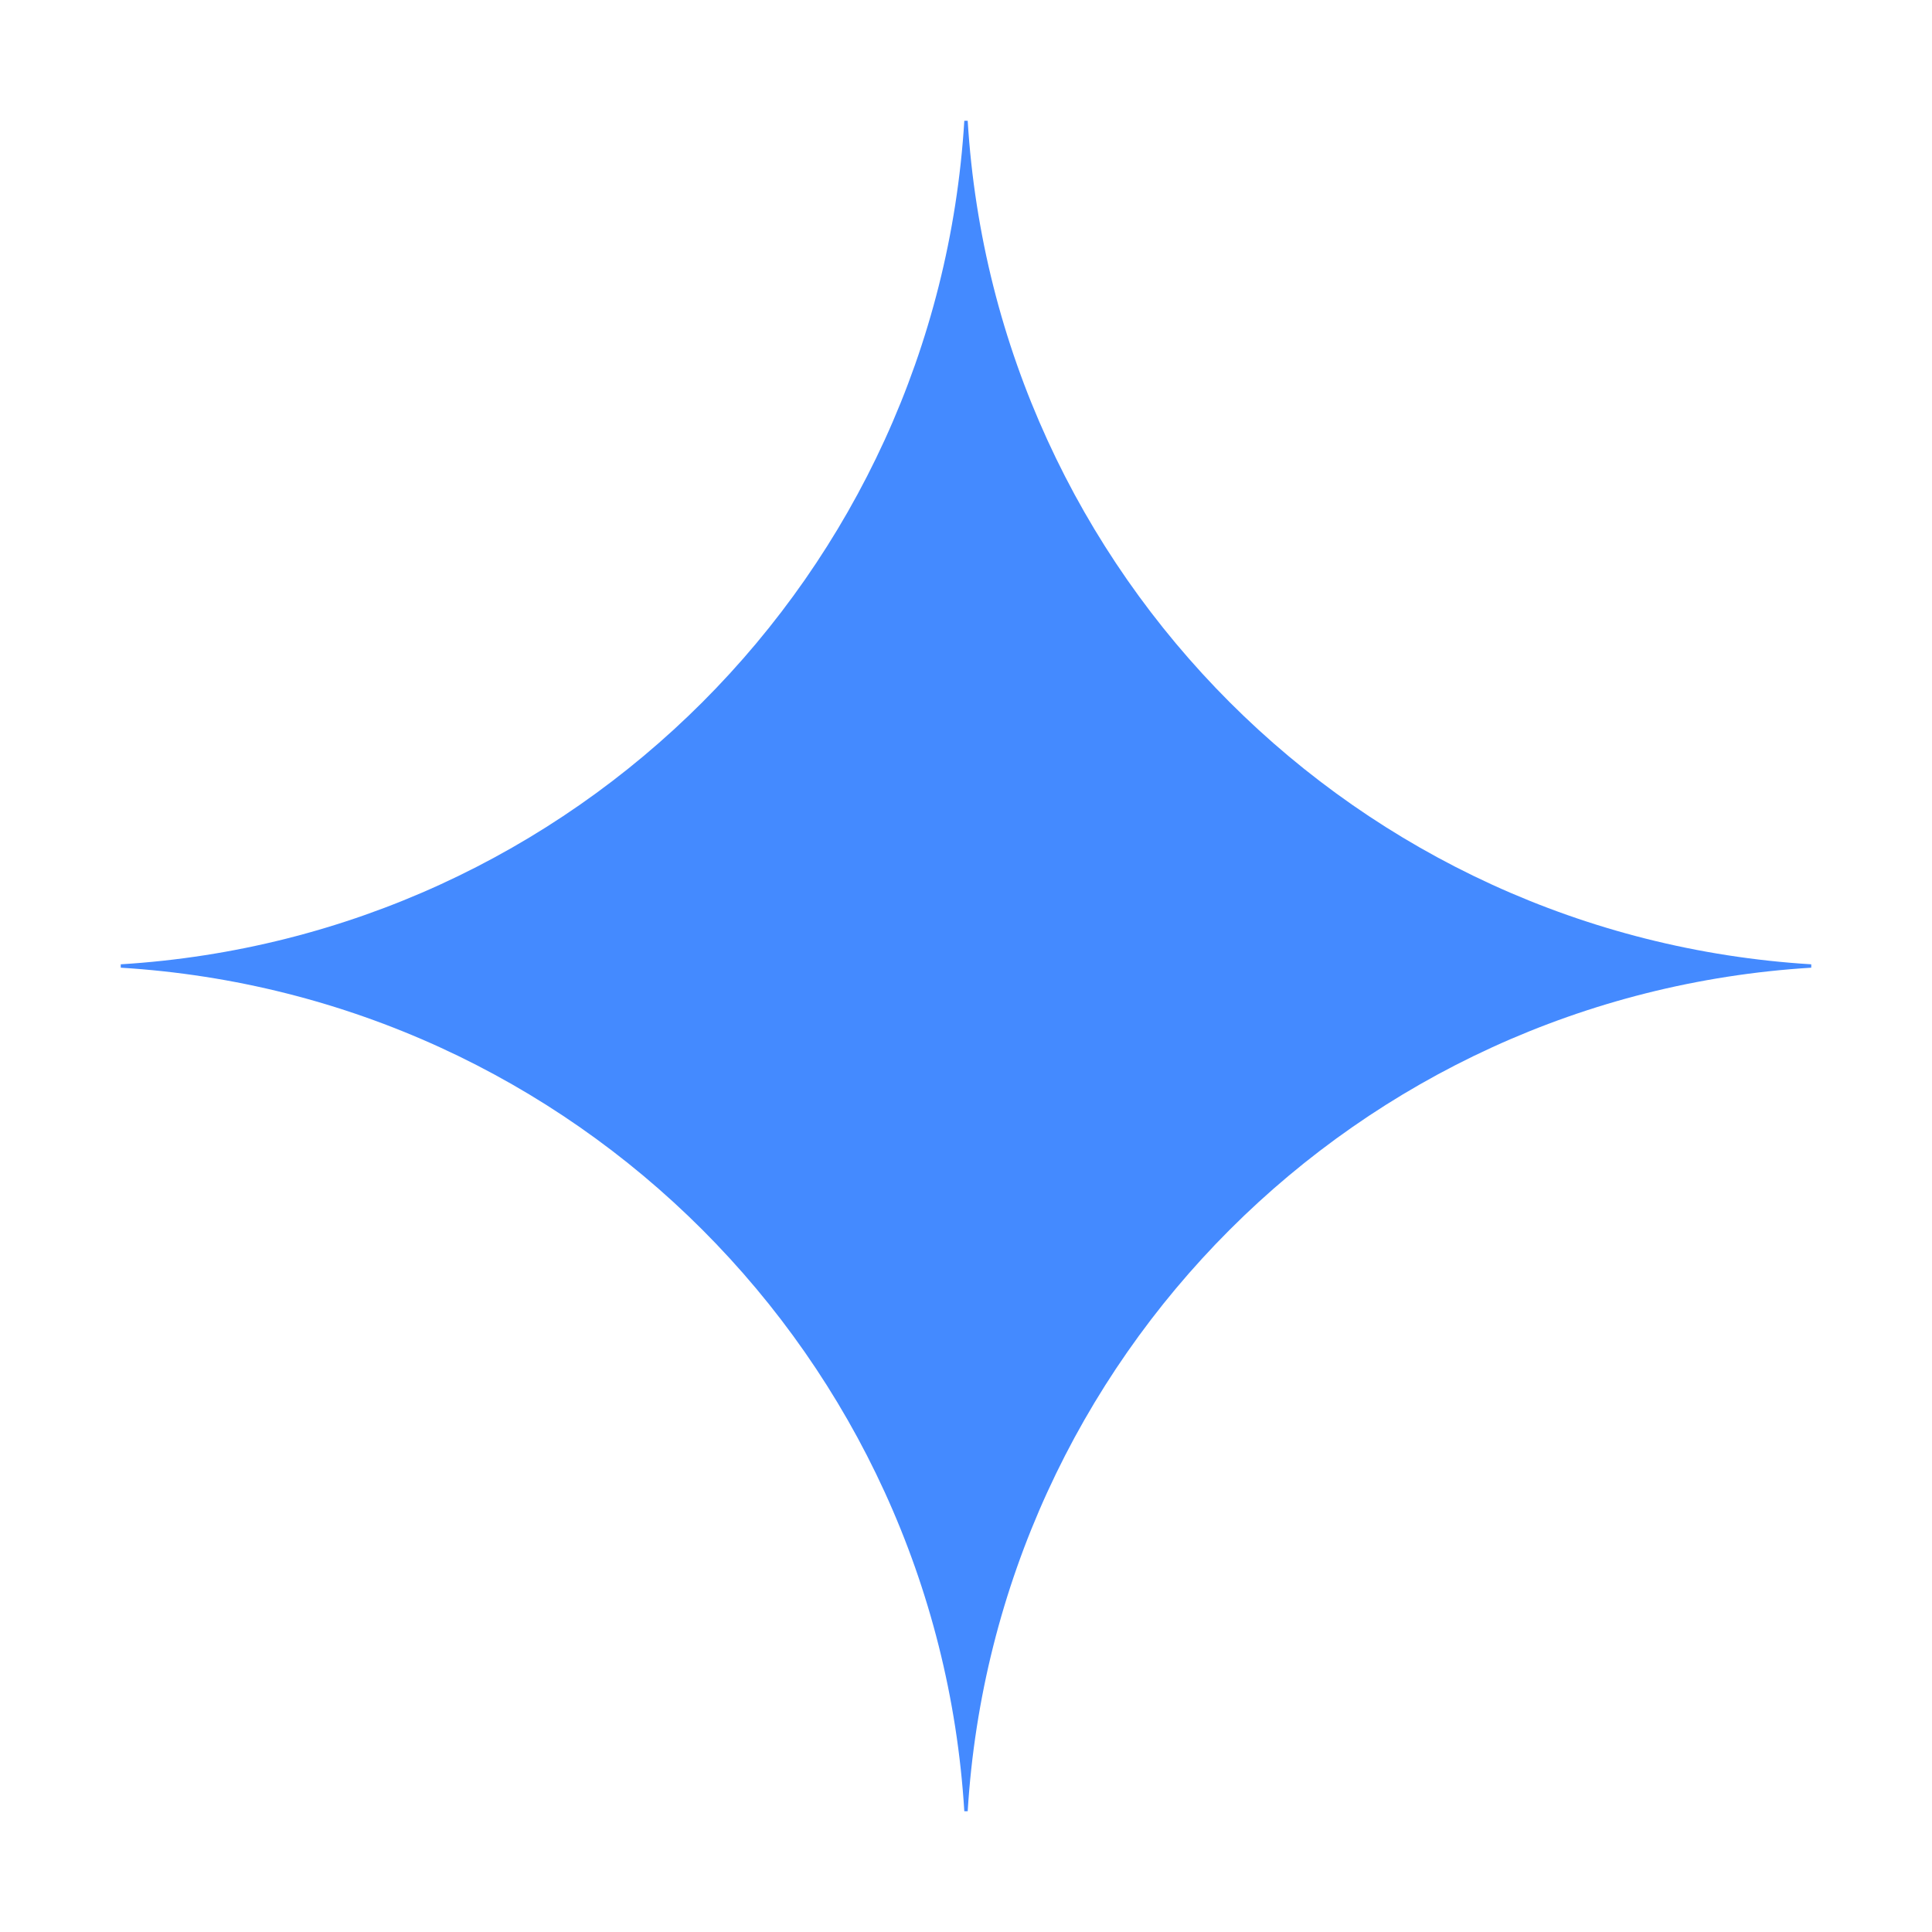
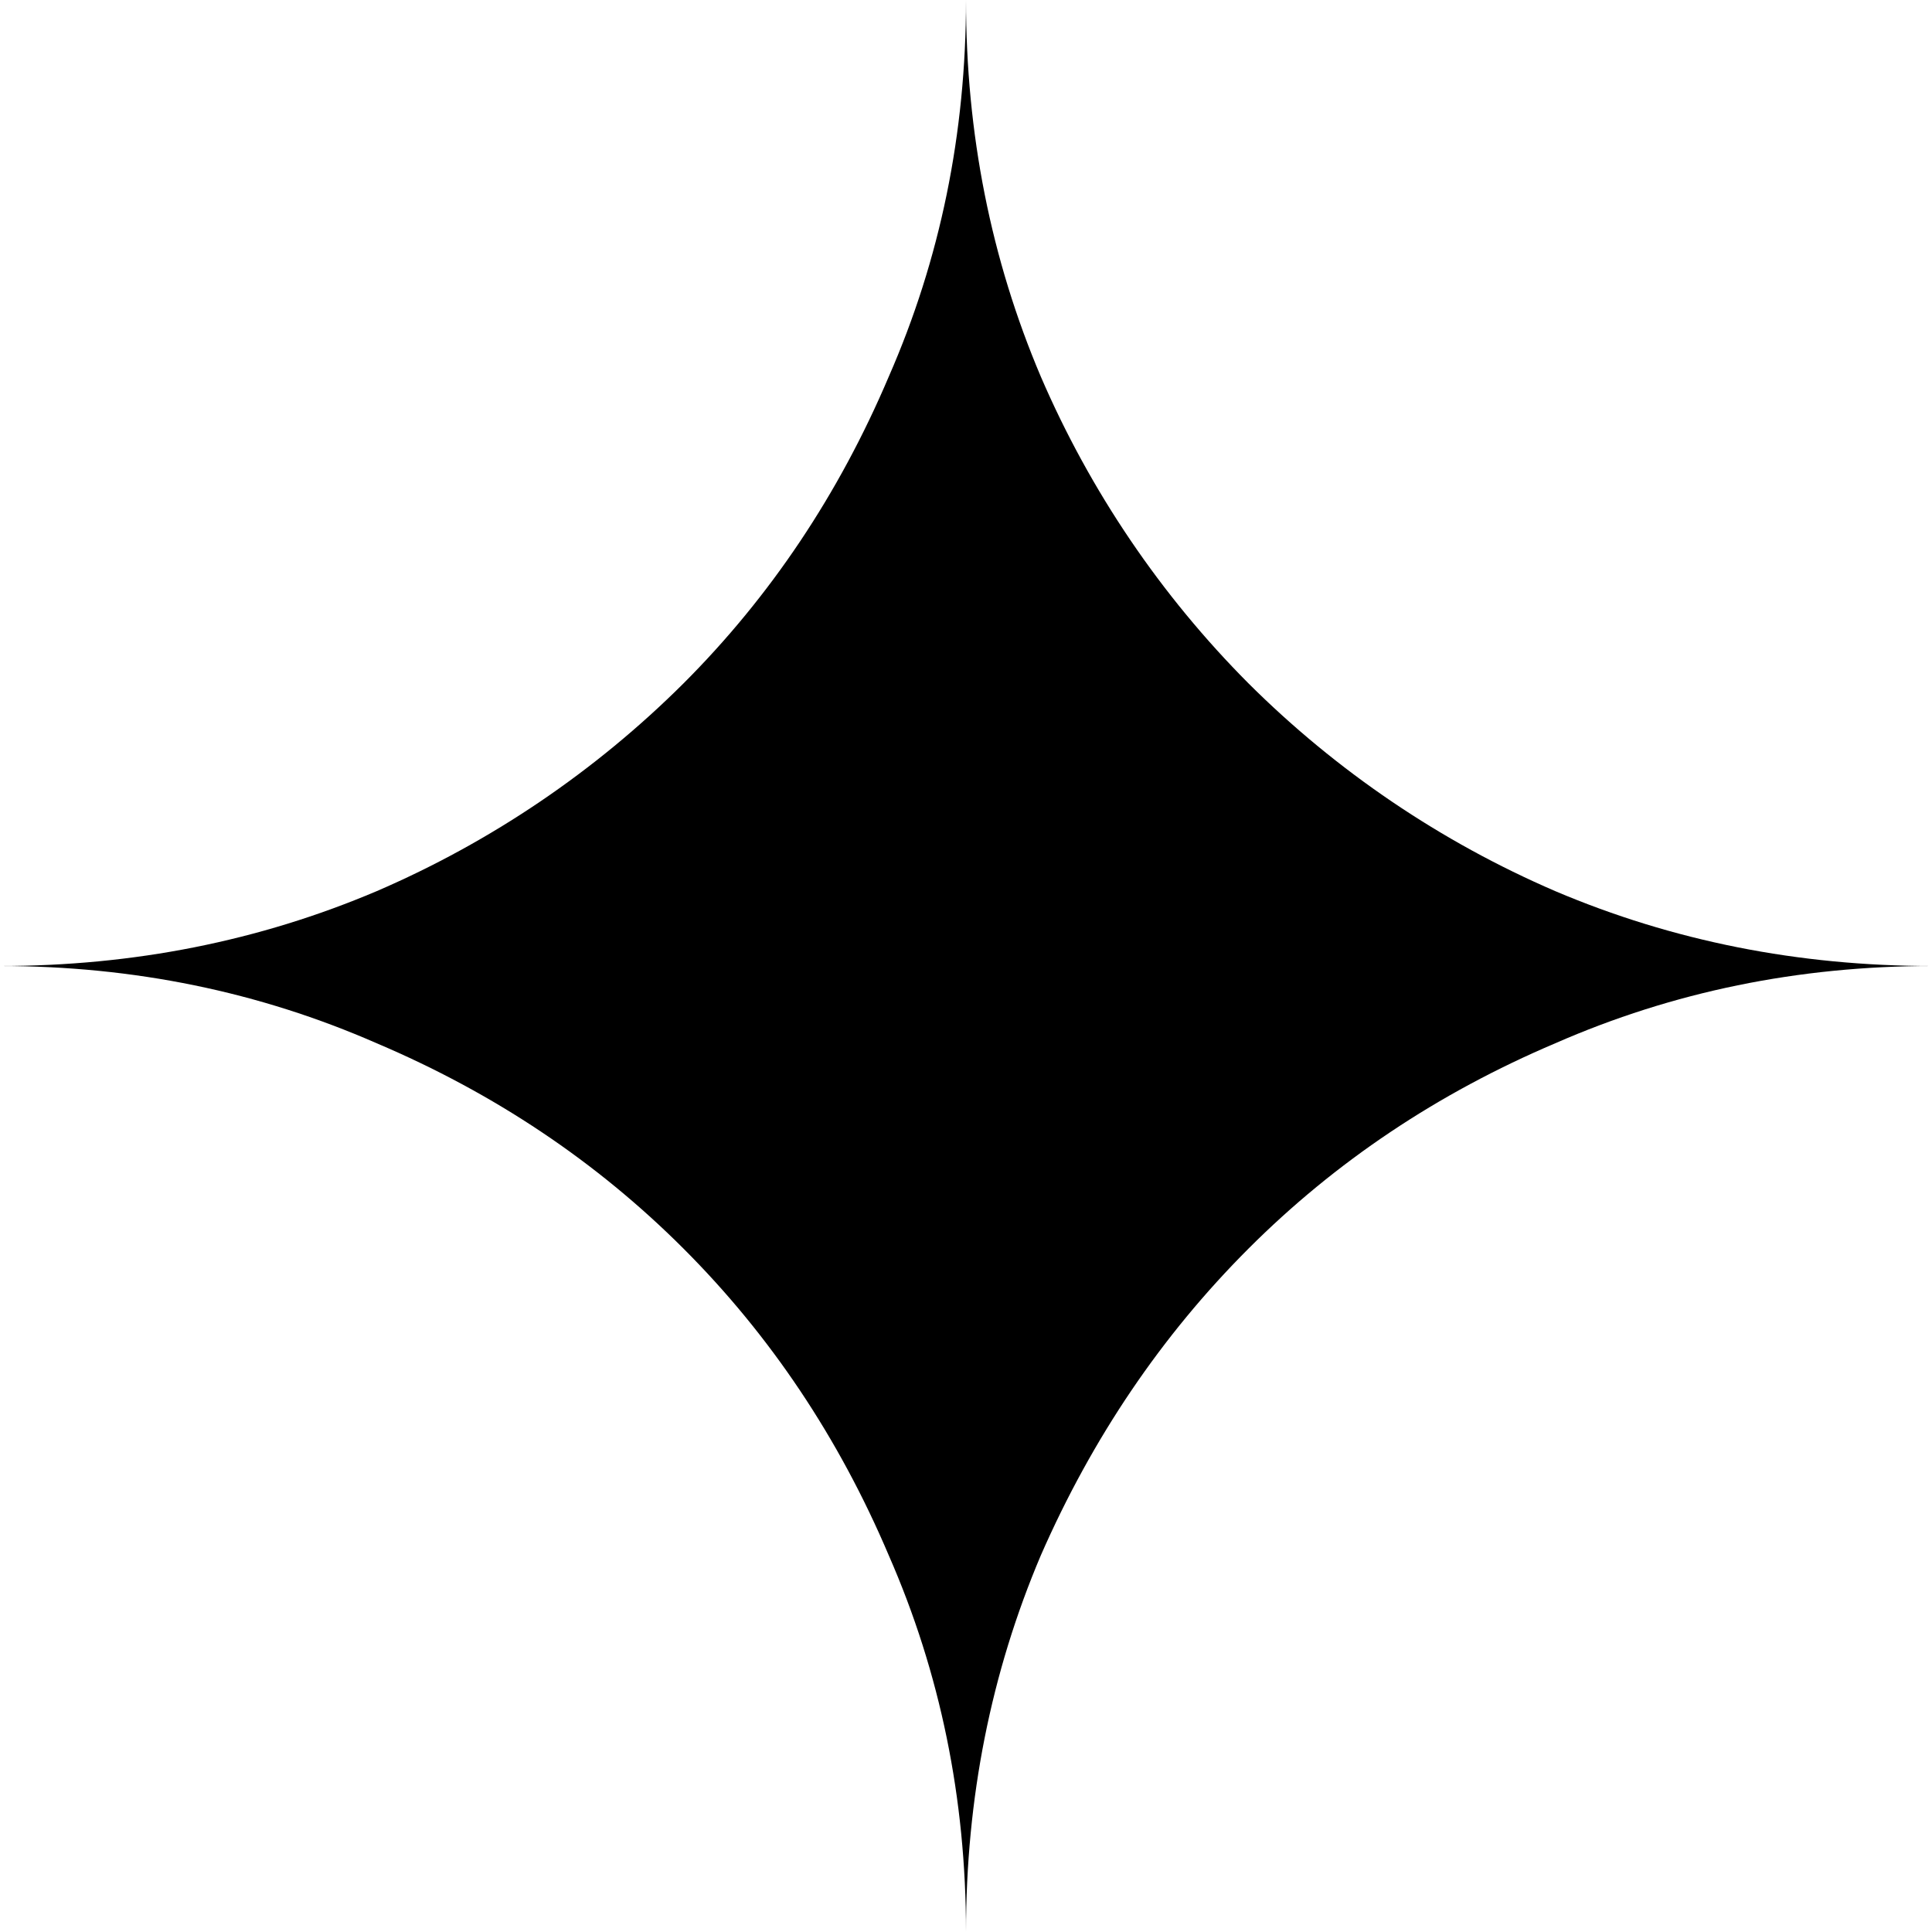
- <svg xmlns="http://www.w3.org/2000/svg" t="1778924159097" class="icon" viewBox="0 0 1024 1024" version="1.1" p-id="1184" width="200" height="200">
-   <path d="M960 512.896A477.248 477.248 0 0 0 512.896 960h-1.792A477.184 477.184 0 0 0 64 512.896v-1.792A477.184 477.184 0 0 0 511.104 64h1.792A477.248 477.248 0 0 0 960 511.104z" fill="#448AFF" p-id="1185" />
+ <svg xmlns="http://www.w3.org/2000/svg" width="16" height="16" viewBox="0 0 24 24">
+   <path fill="currentColor" d="M11.04 19.32Q12 21.51 12 24q0-2.49.93-4.68.96-2.19 2.58-3.81t3.81-2.55Q21.51 12 24 12q-2.49 0-4.68-.93a12.3 12.3 0 0 1-3.81-2.58 12.3 12.3 0 0 1-2.58-3.81Q12 2.49 12 0q0 2.49-.96 4.68-.93 2.19-2.55 3.81a12.3 12.3 0 0 1-3.81 2.58Q2.49 12 0 12q2.49 0 4.68.96 2.19.93 3.81 2.55t2.55 3.81" />
</svg>
